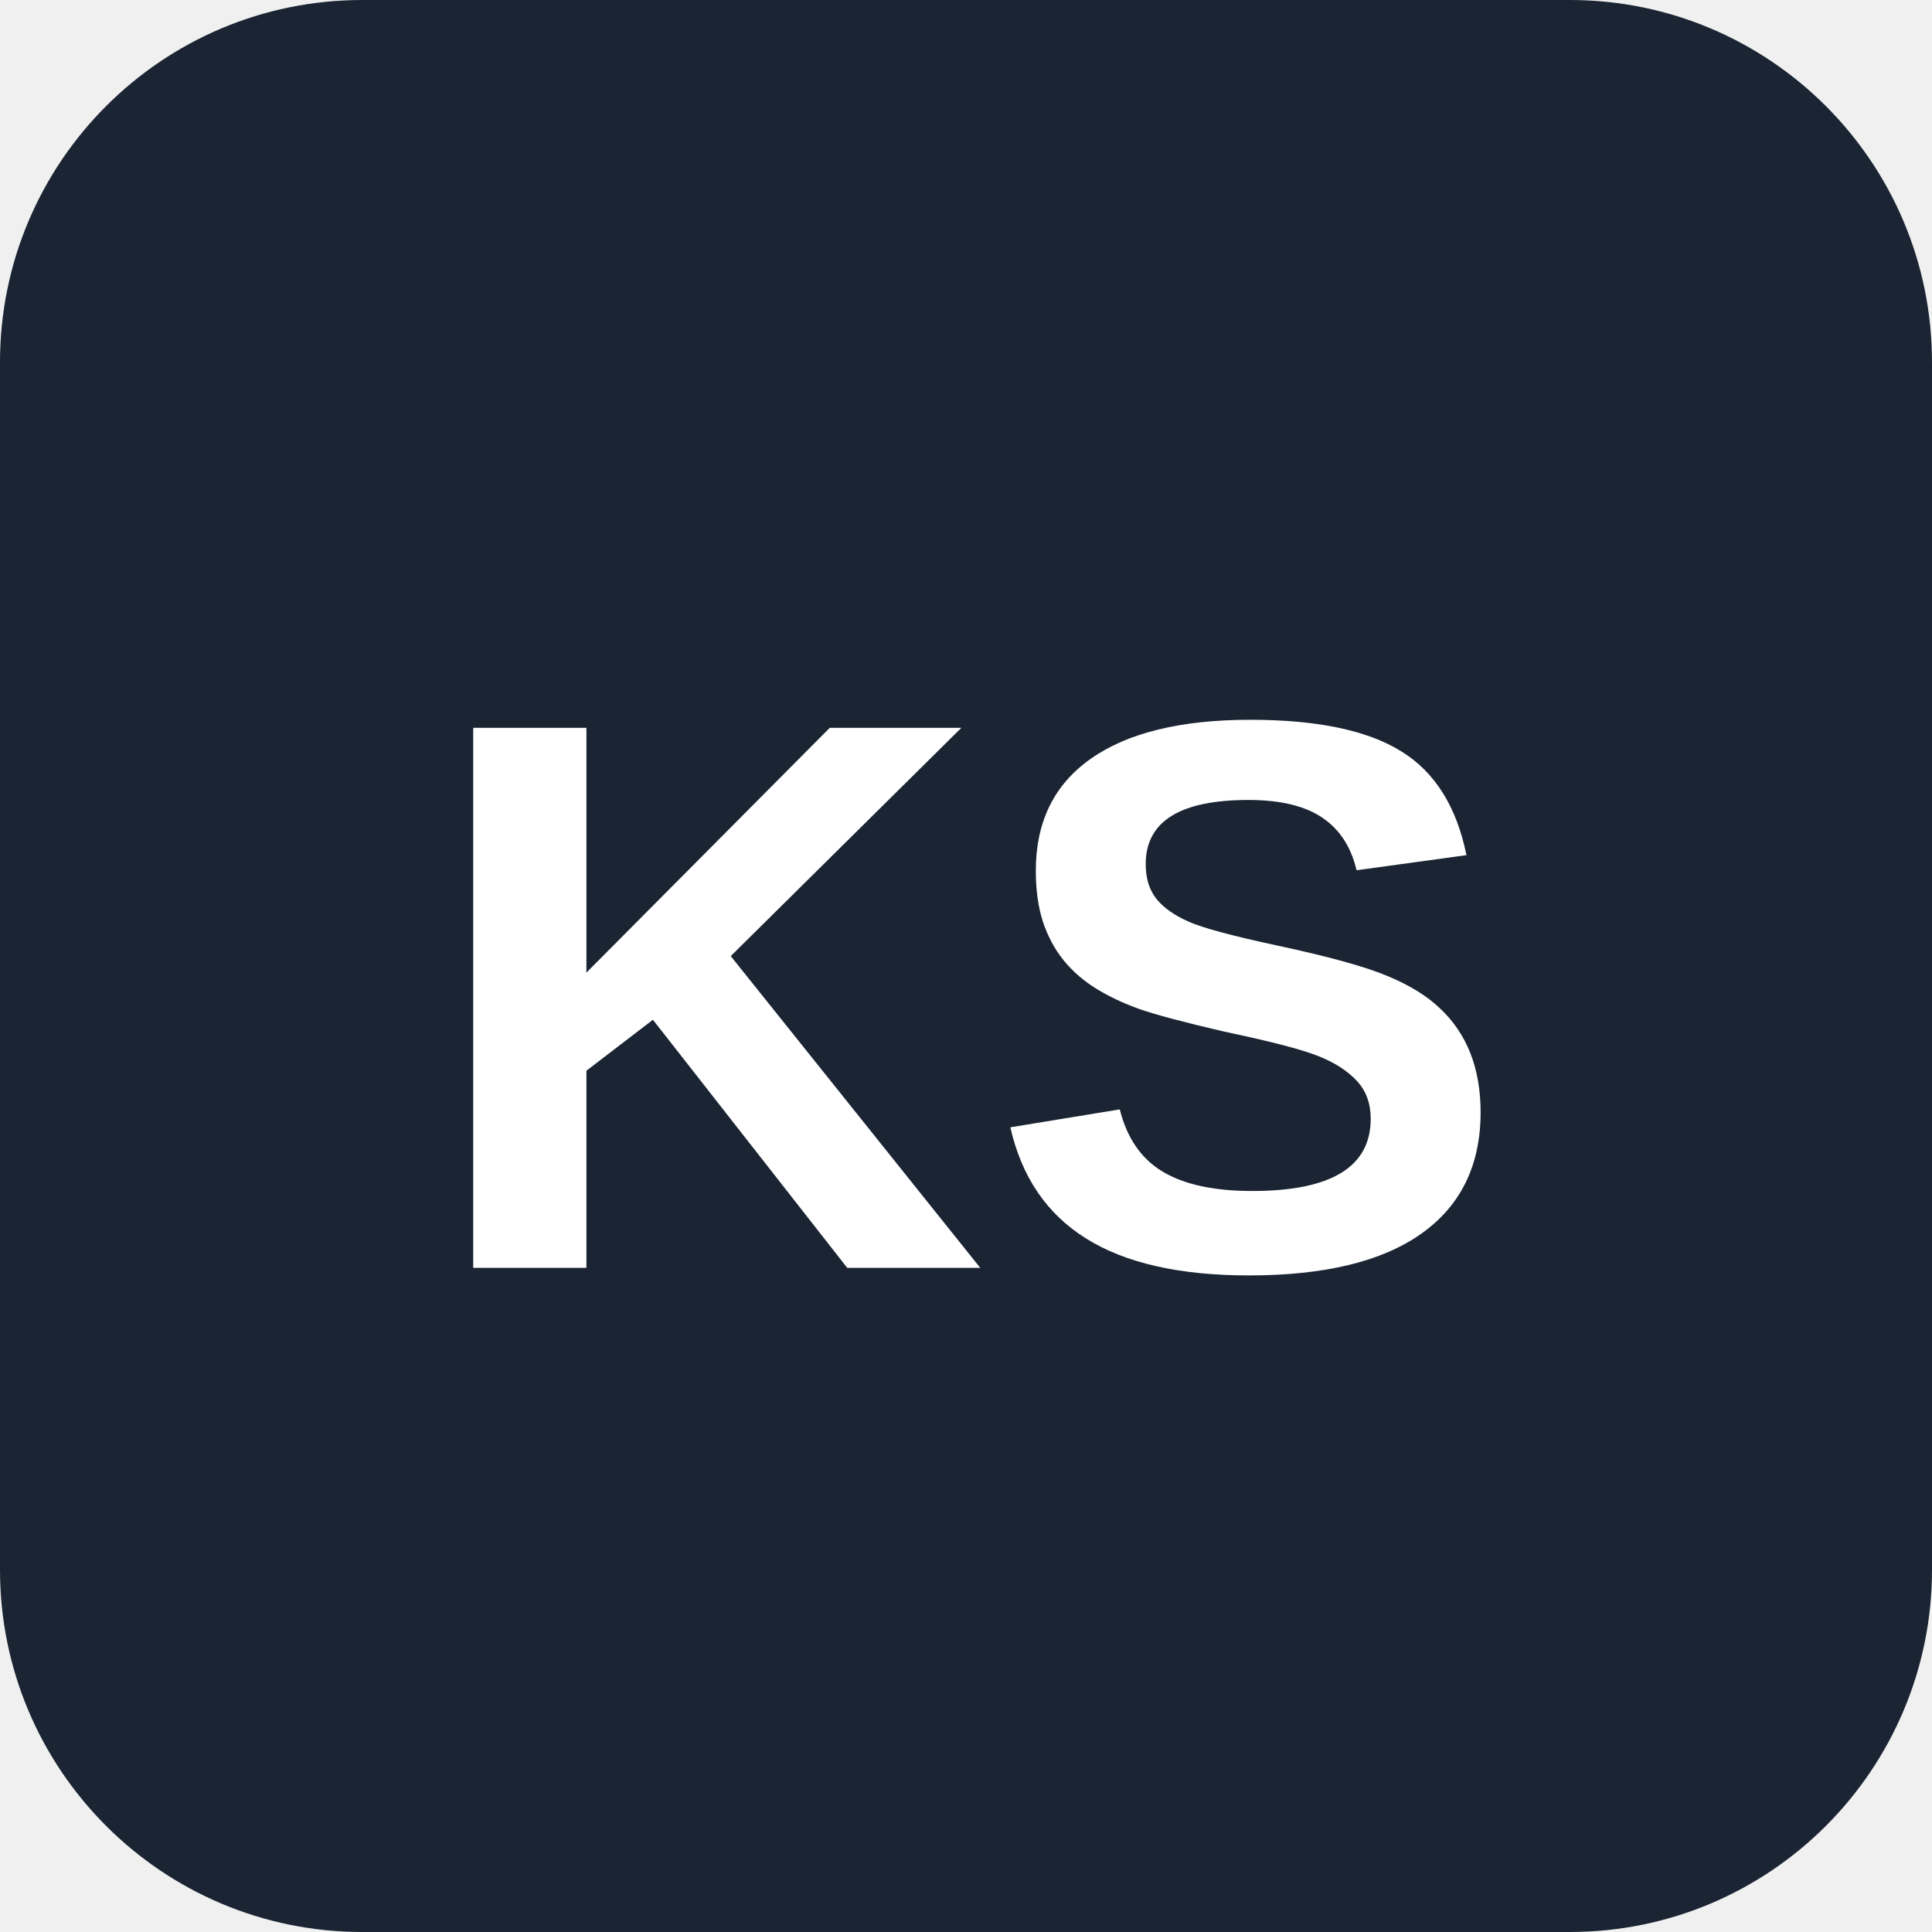
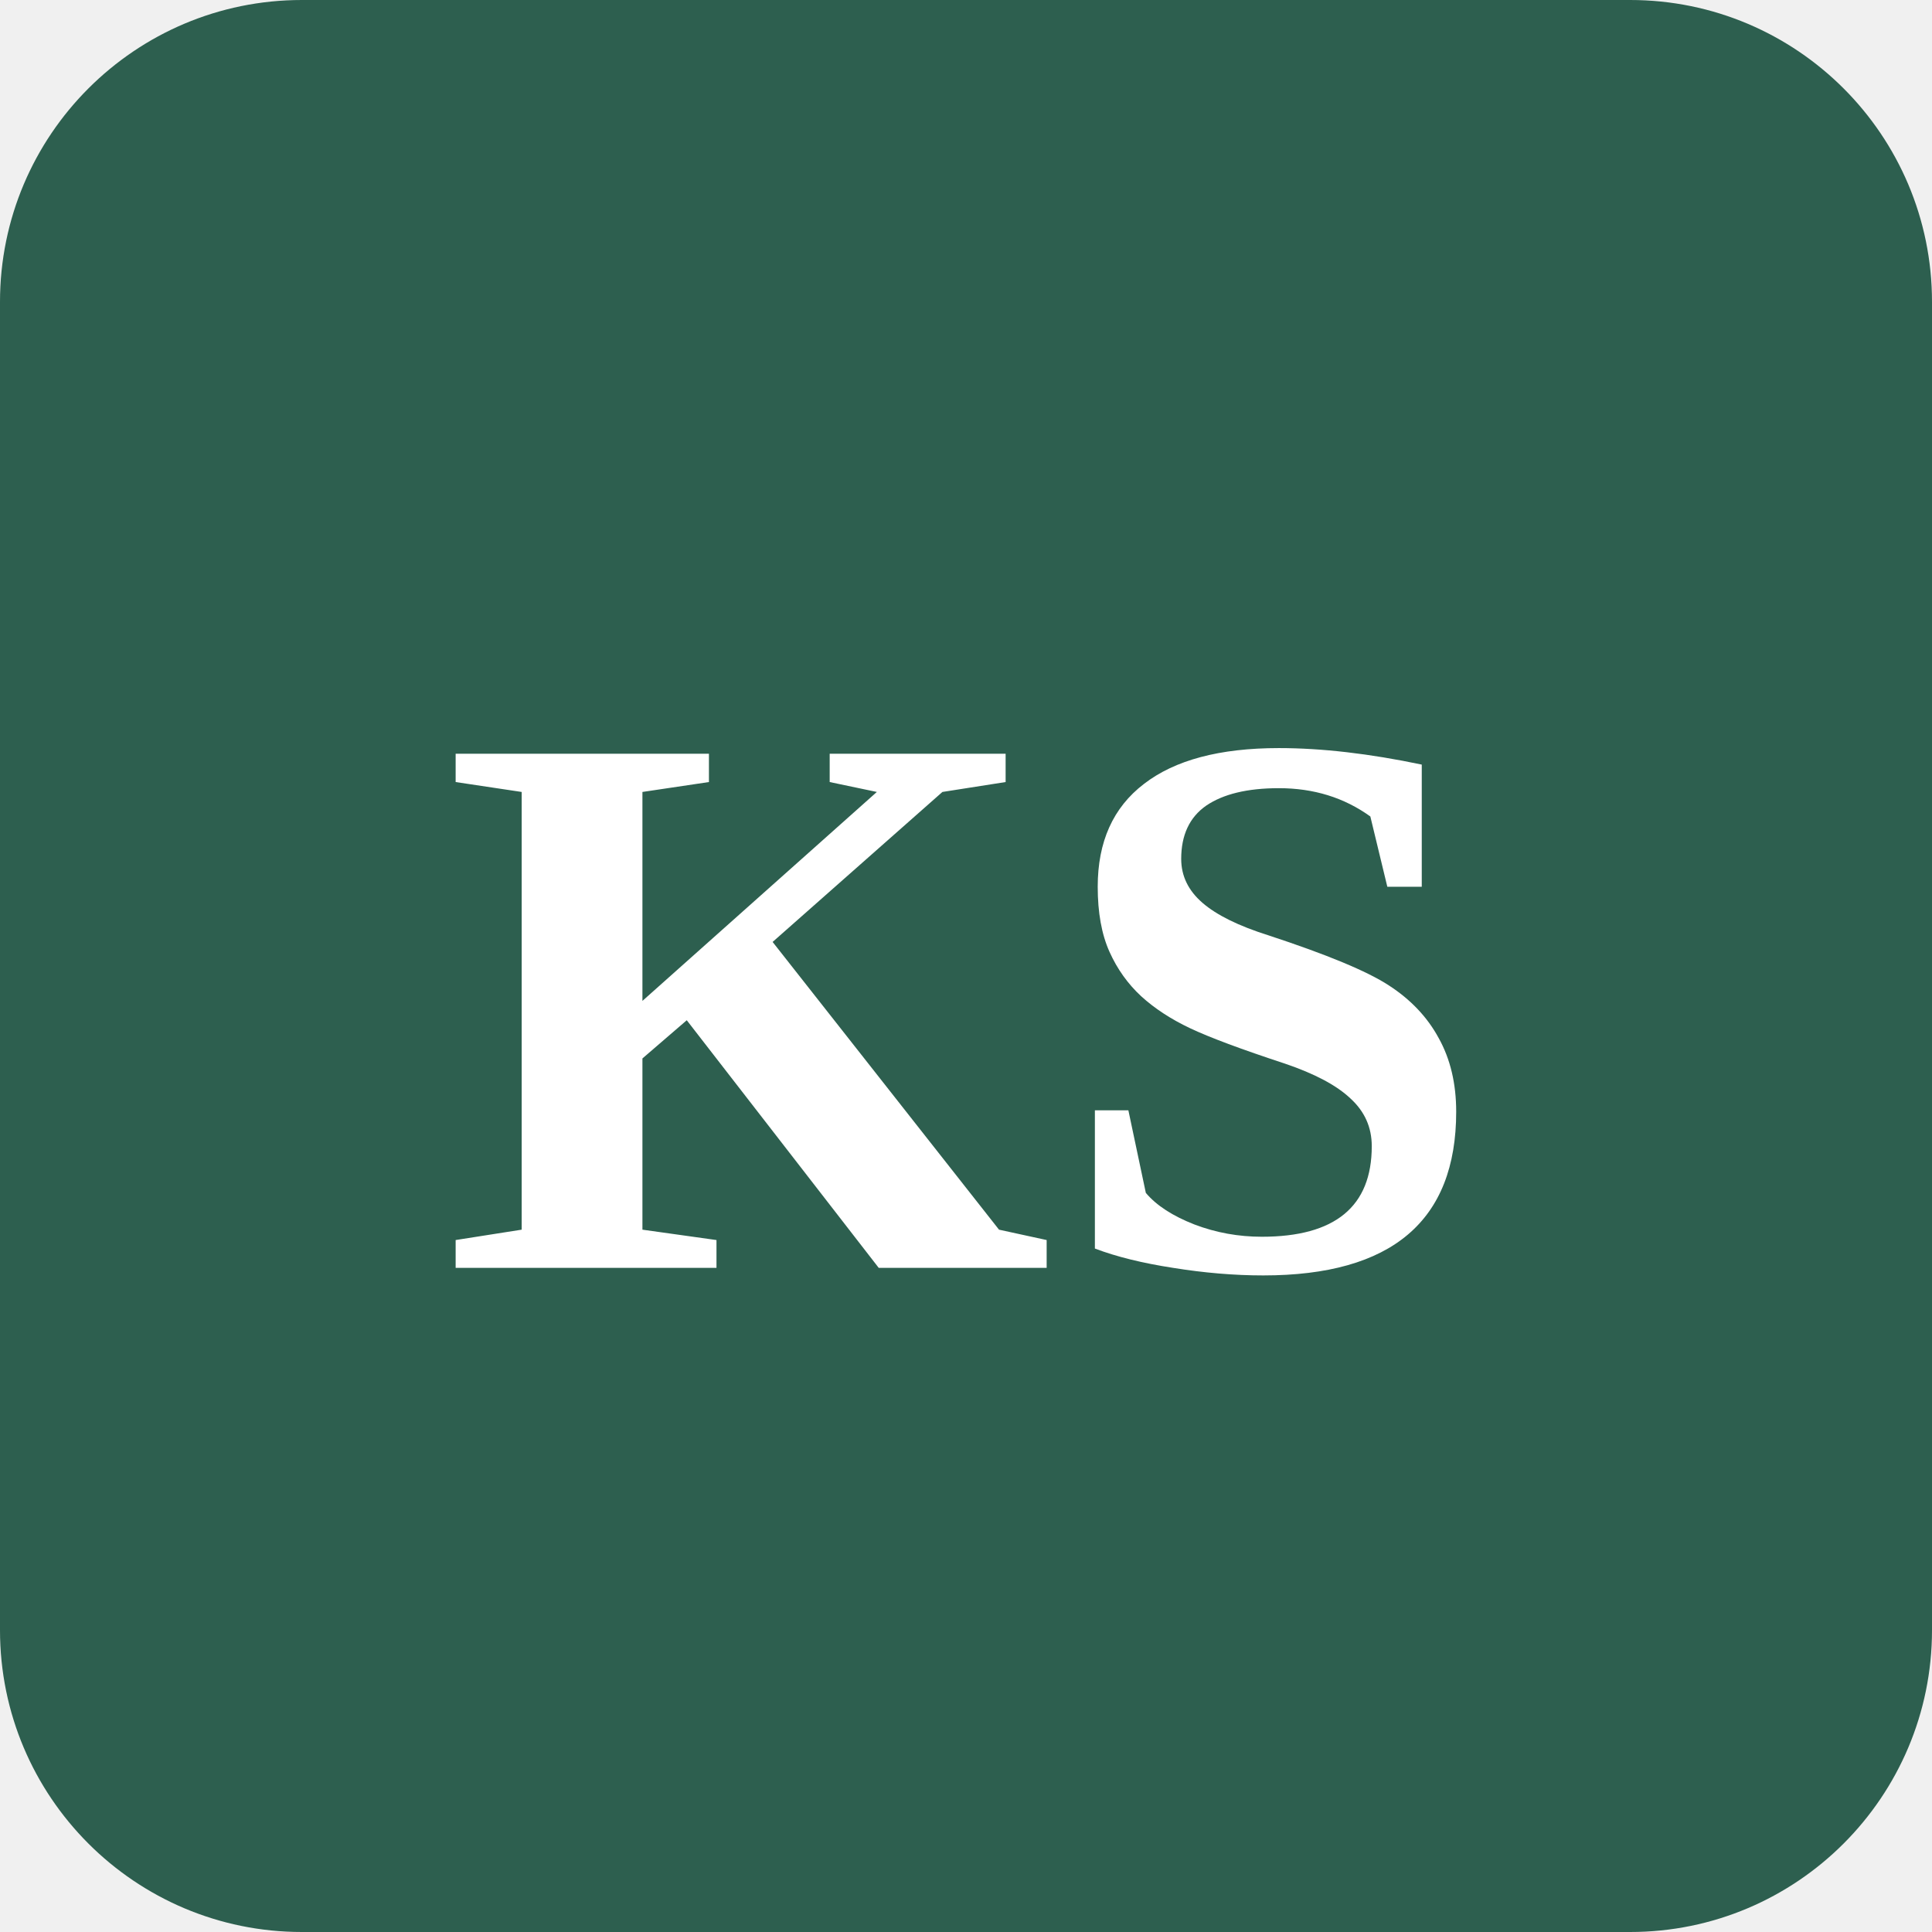
<svg xmlns="http://www.w3.org/2000/svg" viewBox="0 0 64 64">
-   <rect width="64" height="64" rx="12" fill="#1a2433" />
-   <text x="32" y="42" text-anchor="middle" font-family="Arial, Helvetica, sans-serif" font-size="26" font-weight="700" fill="#ffffff">KS</text>
+   <rect width="64" height="64" rx="10" fill="#2d5f4f" />
+   <text x="32" y="42" text-anchor="middle" font-family="Georgia, 'Times New Roman', serif" font-size="26" font-weight="700" fill="#ffffff">KS</text>
</svg>
